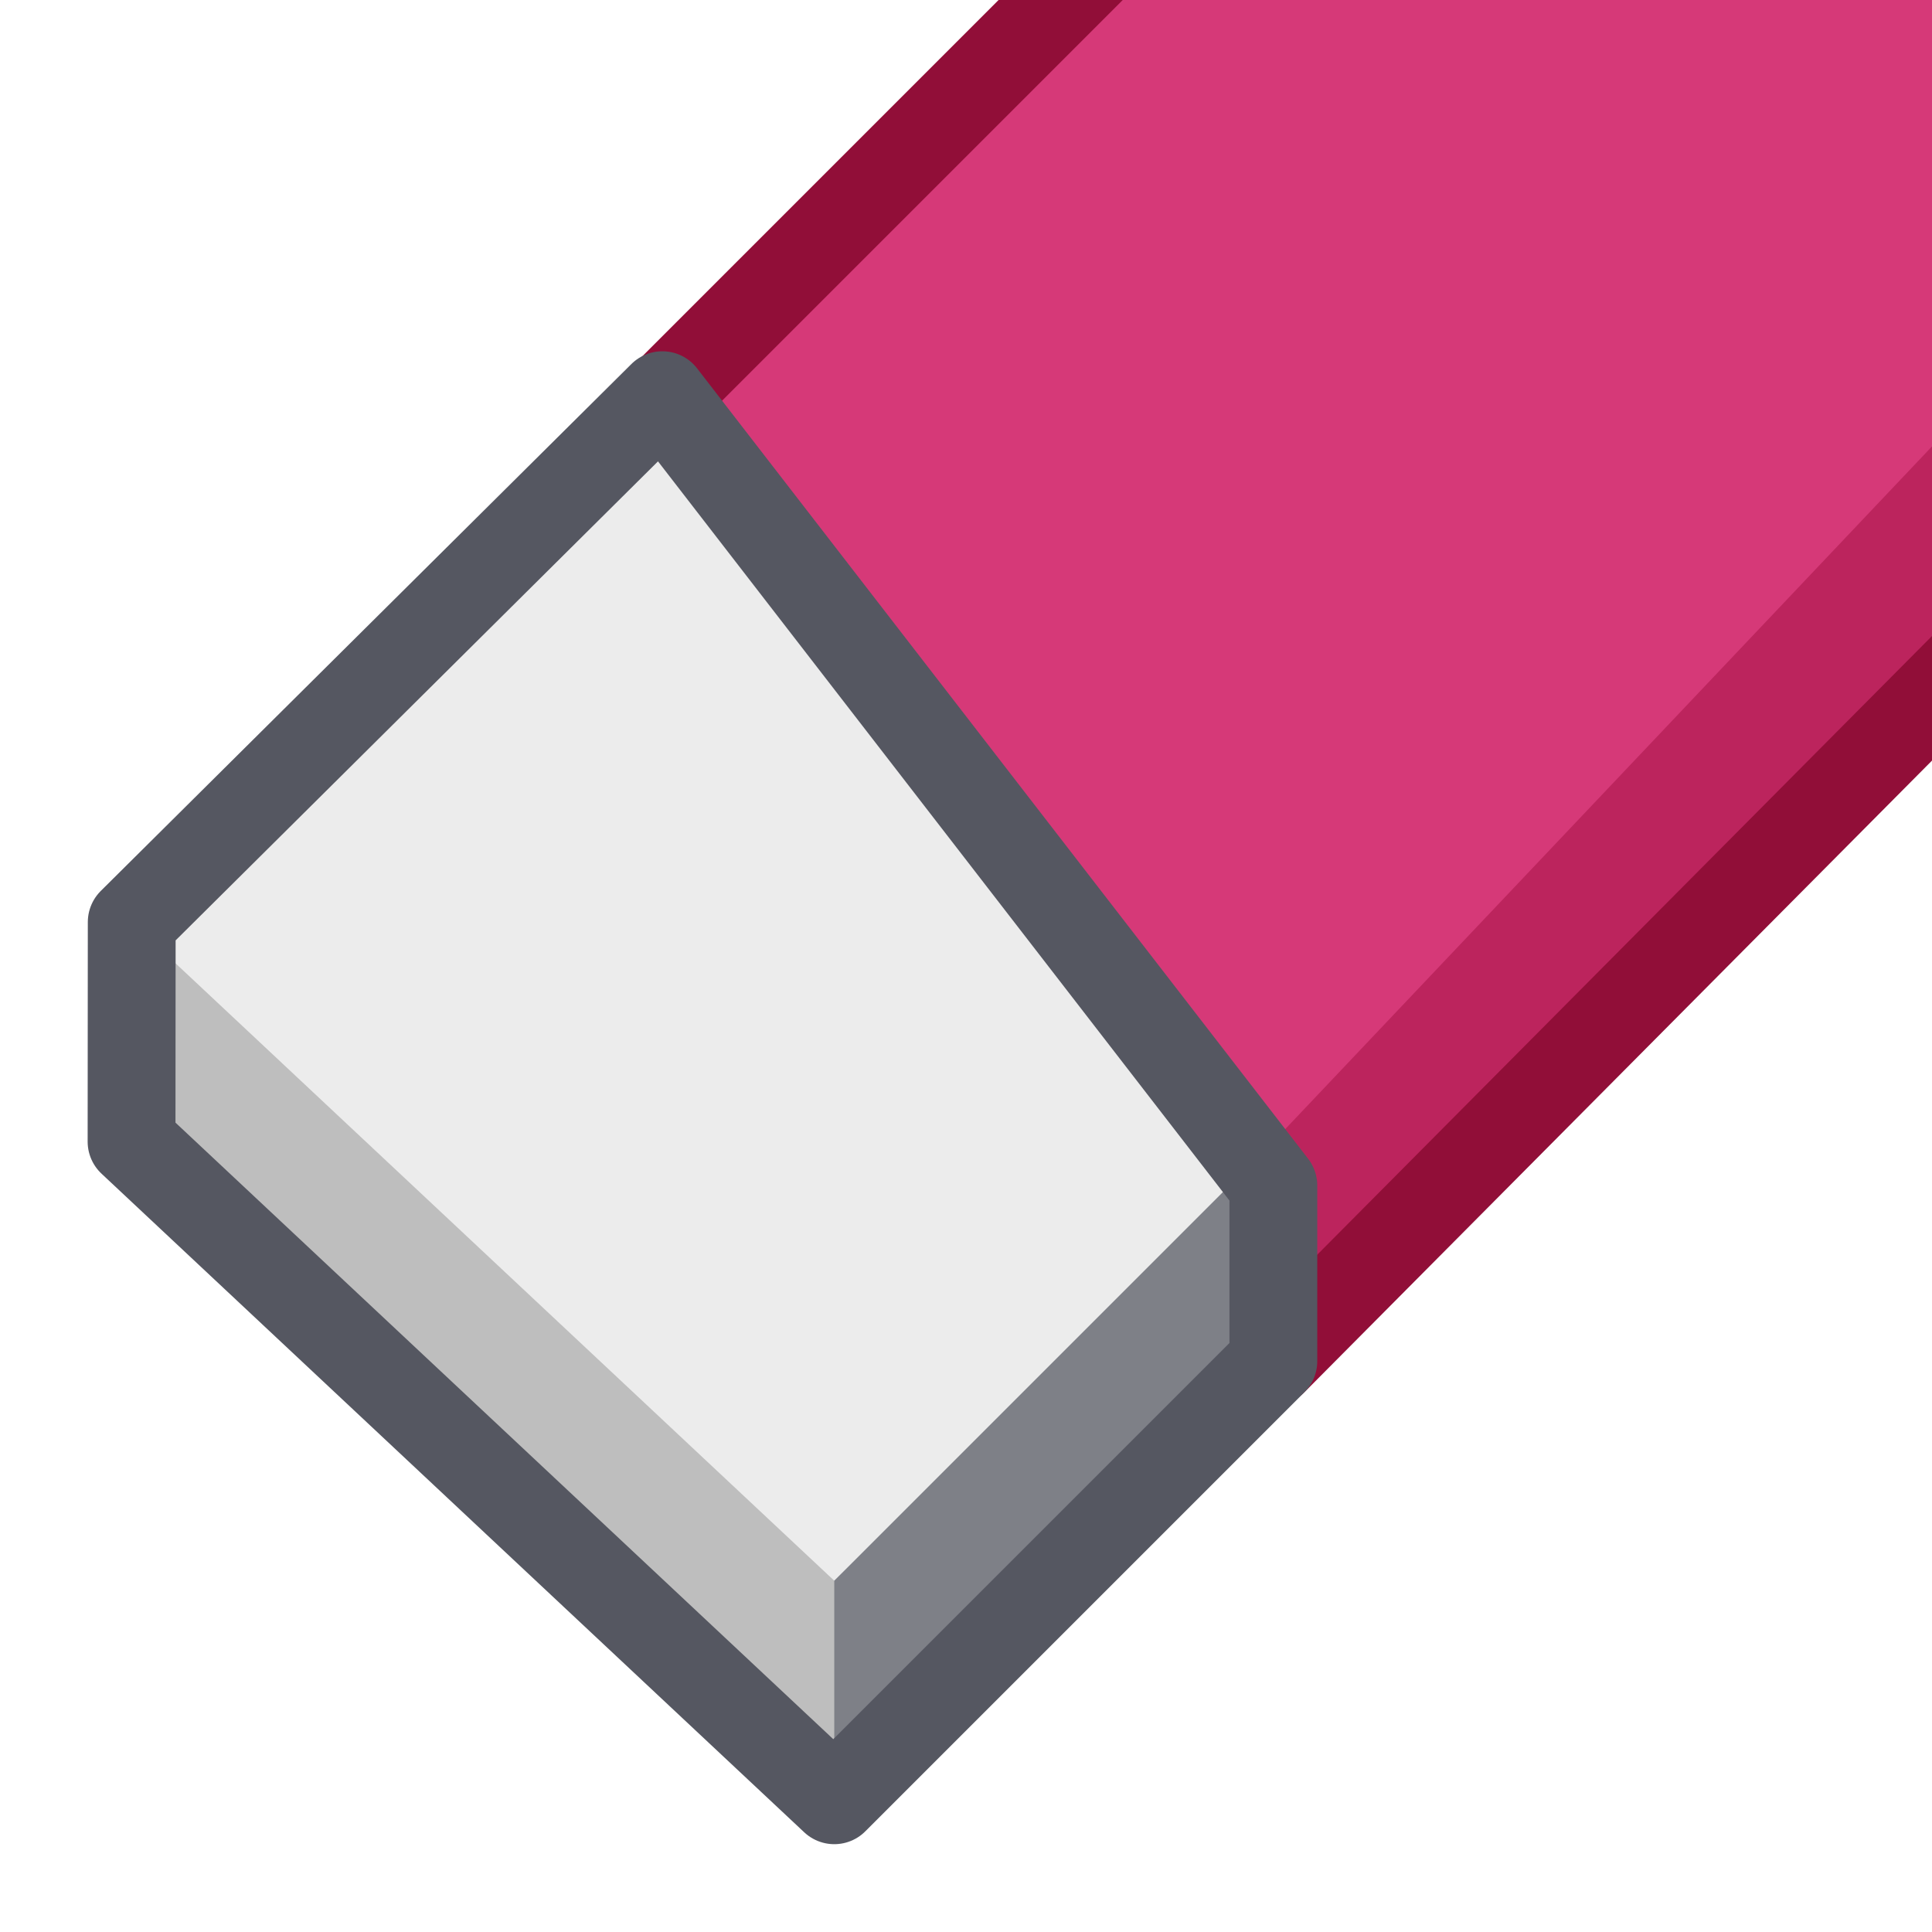
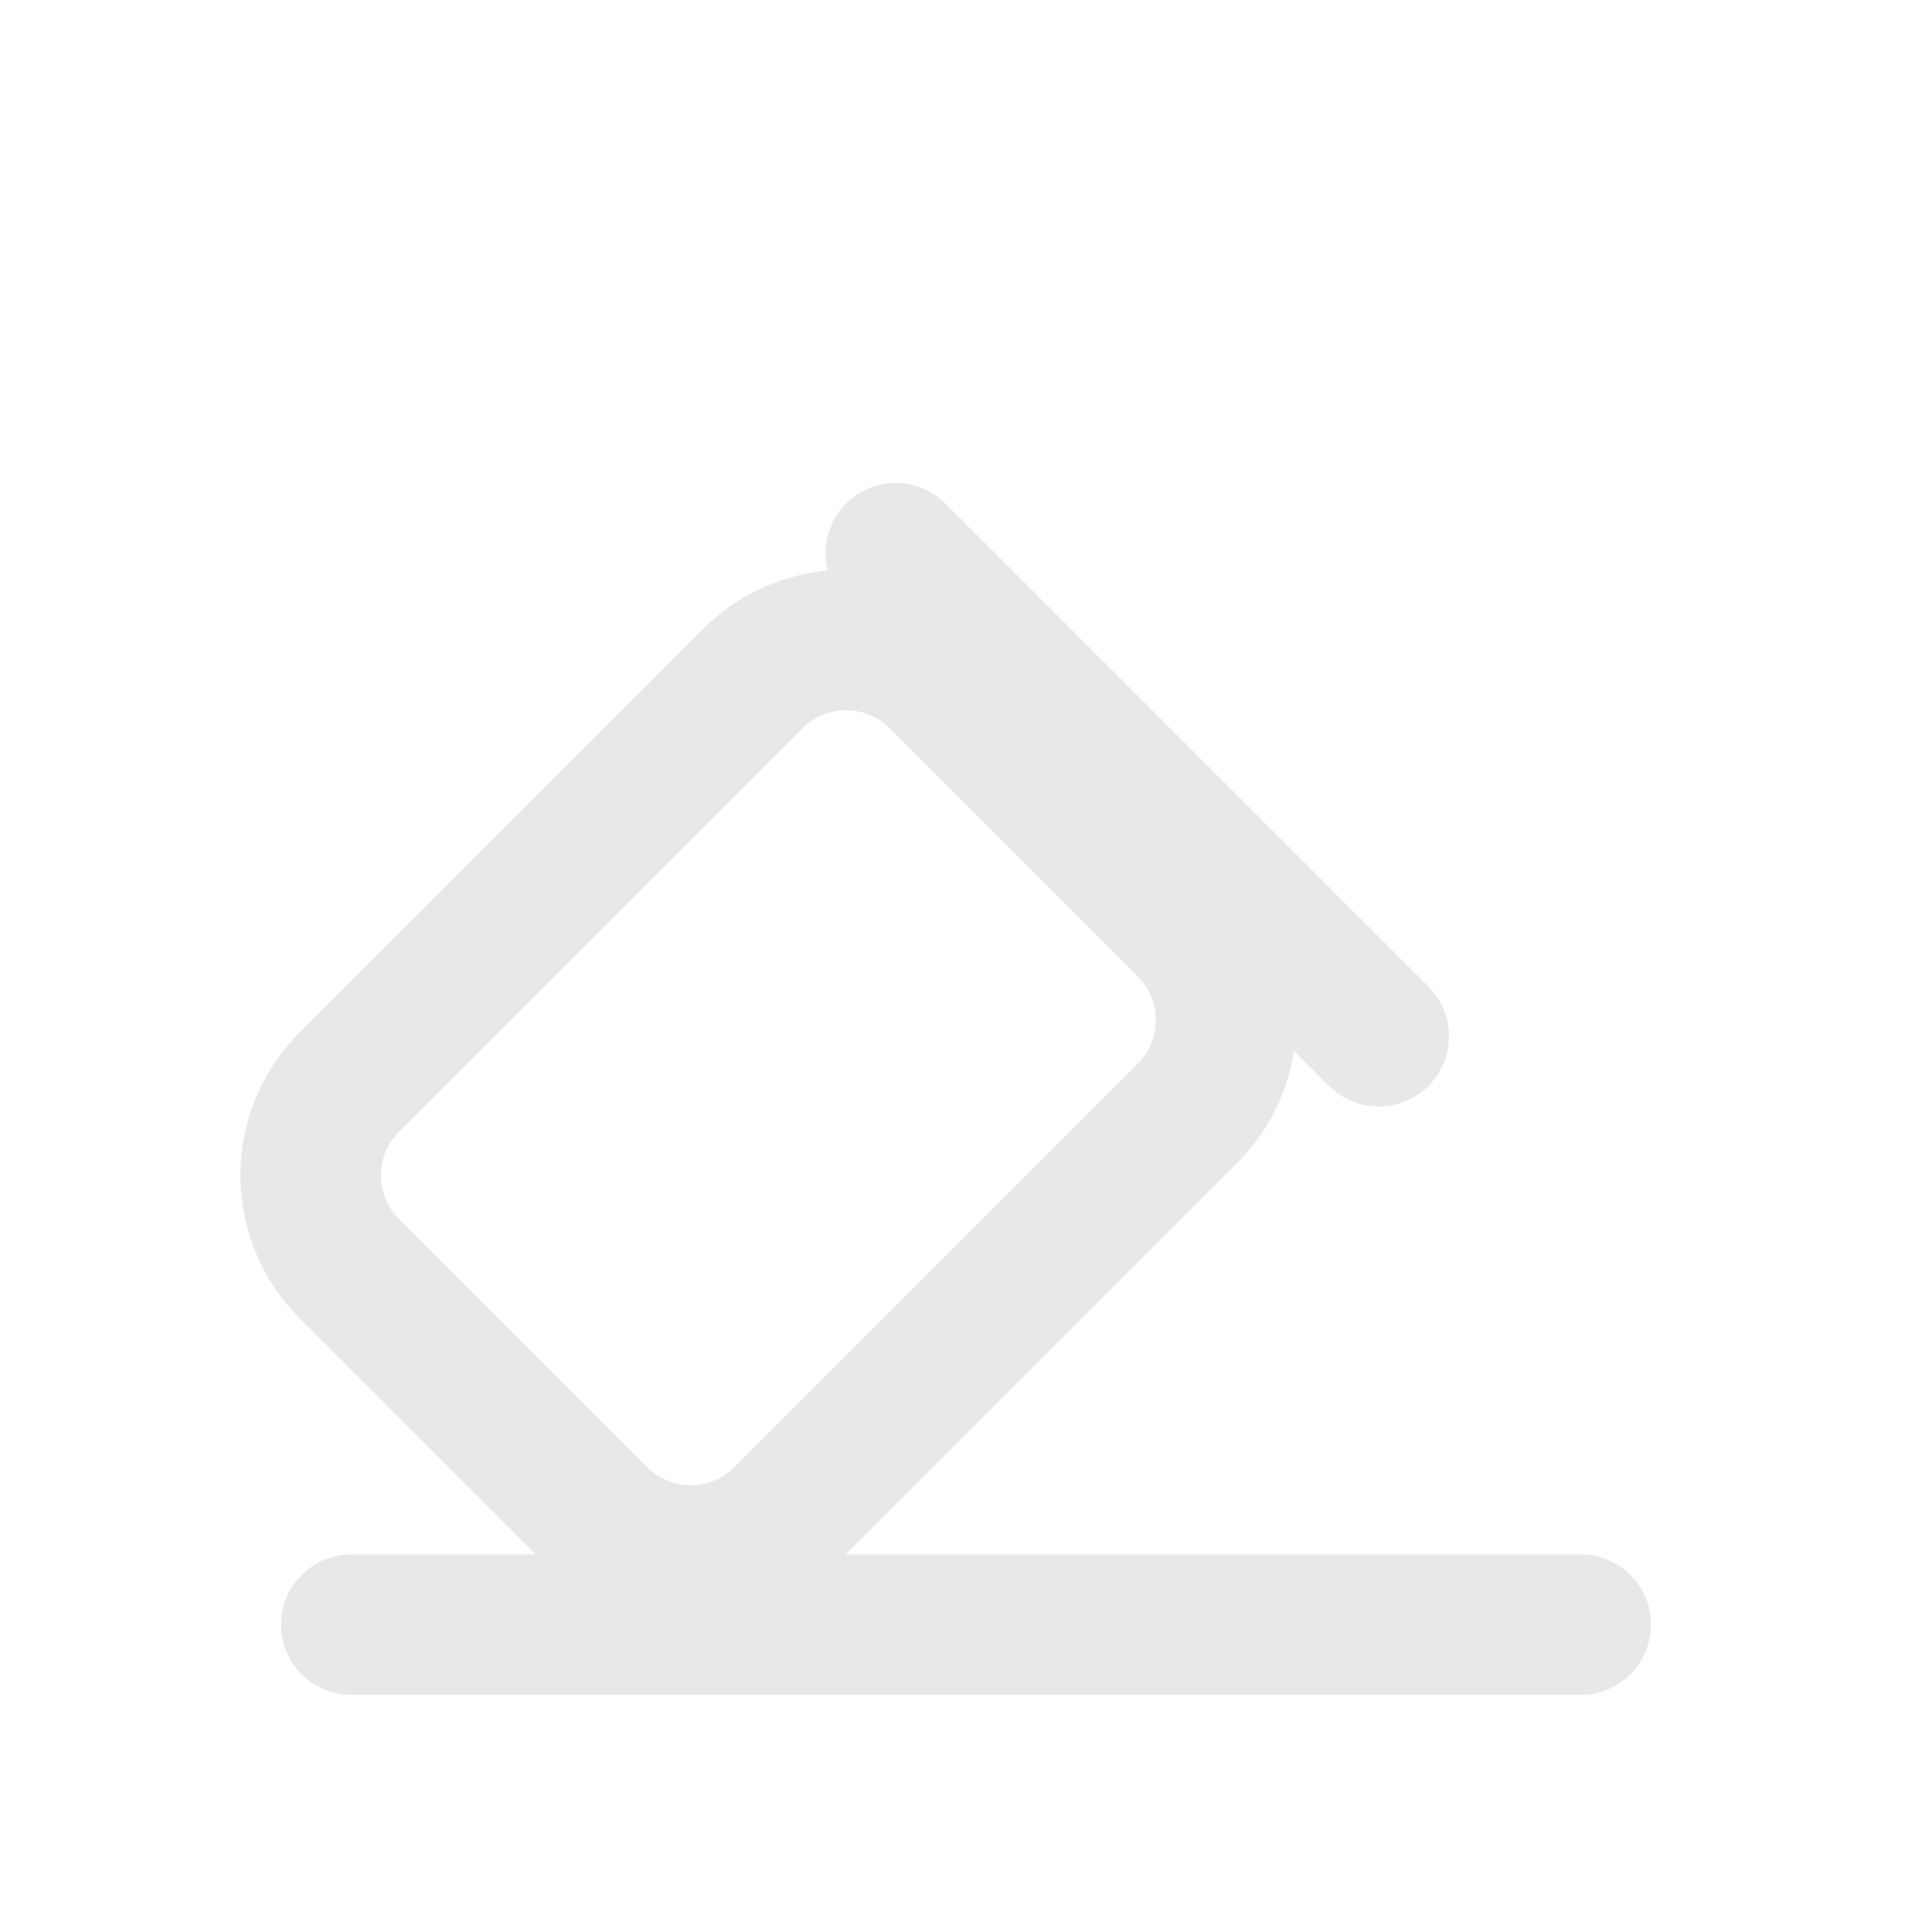
- <svg xmlns="http://www.w3.org/2000/svg" width="100%" height="100%" viewBox="0 0 22 22" fill-rule="evenodd" stroke-linecap="round" stroke-linejoin="round">
-   <path d="M21.611 8.311a2.02 2.02 0 0 0 0-2.856L15.545-.611a2.02 2.02 0 0 0-2.856 0L1.569 10.637l-.071 2.248 7.937 7.852L21.611 8.311z" fill="#bebebe" />
-   <path d="M22.047 5.89a2.02 2.02 0 0 0 0-2.857L16.975-2.04c-.789-.788-2.069-.788-2.857 0L1.498 10.5 9.5 18 22.047 5.89z" fill="#ececec" />
-   <g fill-rule="nonzero">
-     <path d="M15 15l-1-1.5L9.5 18v2.5L15 15z" fill="#7e8087" />
-     <path d="M26.422 3.5c.791-.791-8.131-9.713-8.922-8.922L7.5 4.5l7 9v2l11.922-12z" fill="#d63978" />
-     <path d="M24.407 5.515c.791-.791-.116-2.806-.907-2.015l-9 9.5.492 2.144 9.415-9.629z" fill="#bc245d" />
-   </g>
-   <g fill="none">
-     <path d="M14.5 15.5L26.603 3.319c.791-.791-8.131-9.713-8.922-8.922L7.625 4.453" stroke="#910e38" />
-     <path d="M7.542 4.5l-6.042 6-.002 2.5L9.5 20.5l5-5v-2l-6.958-9z" stroke="#555761" />
-   </g>
+ <svg xmlns="http://www.w3.org/2000/svg" width="100%" height="100%" viewBox="0 0 22 22" fill="none" stroke="#E8E8EA" stroke-width="1.6" stroke-linecap="round" stroke-linejoin="round">
+   <rect x="4" y="9" width="9.5" height="7" rx="1.5" transform="rotate(-45 8.75 12.5)" />
+   <line x1="10.2" y1="6.3" x2="15.7" y2="11.8" />
+   <line x1="4" y1="18.5" x2="18" y2="18.5" />
</svg>
